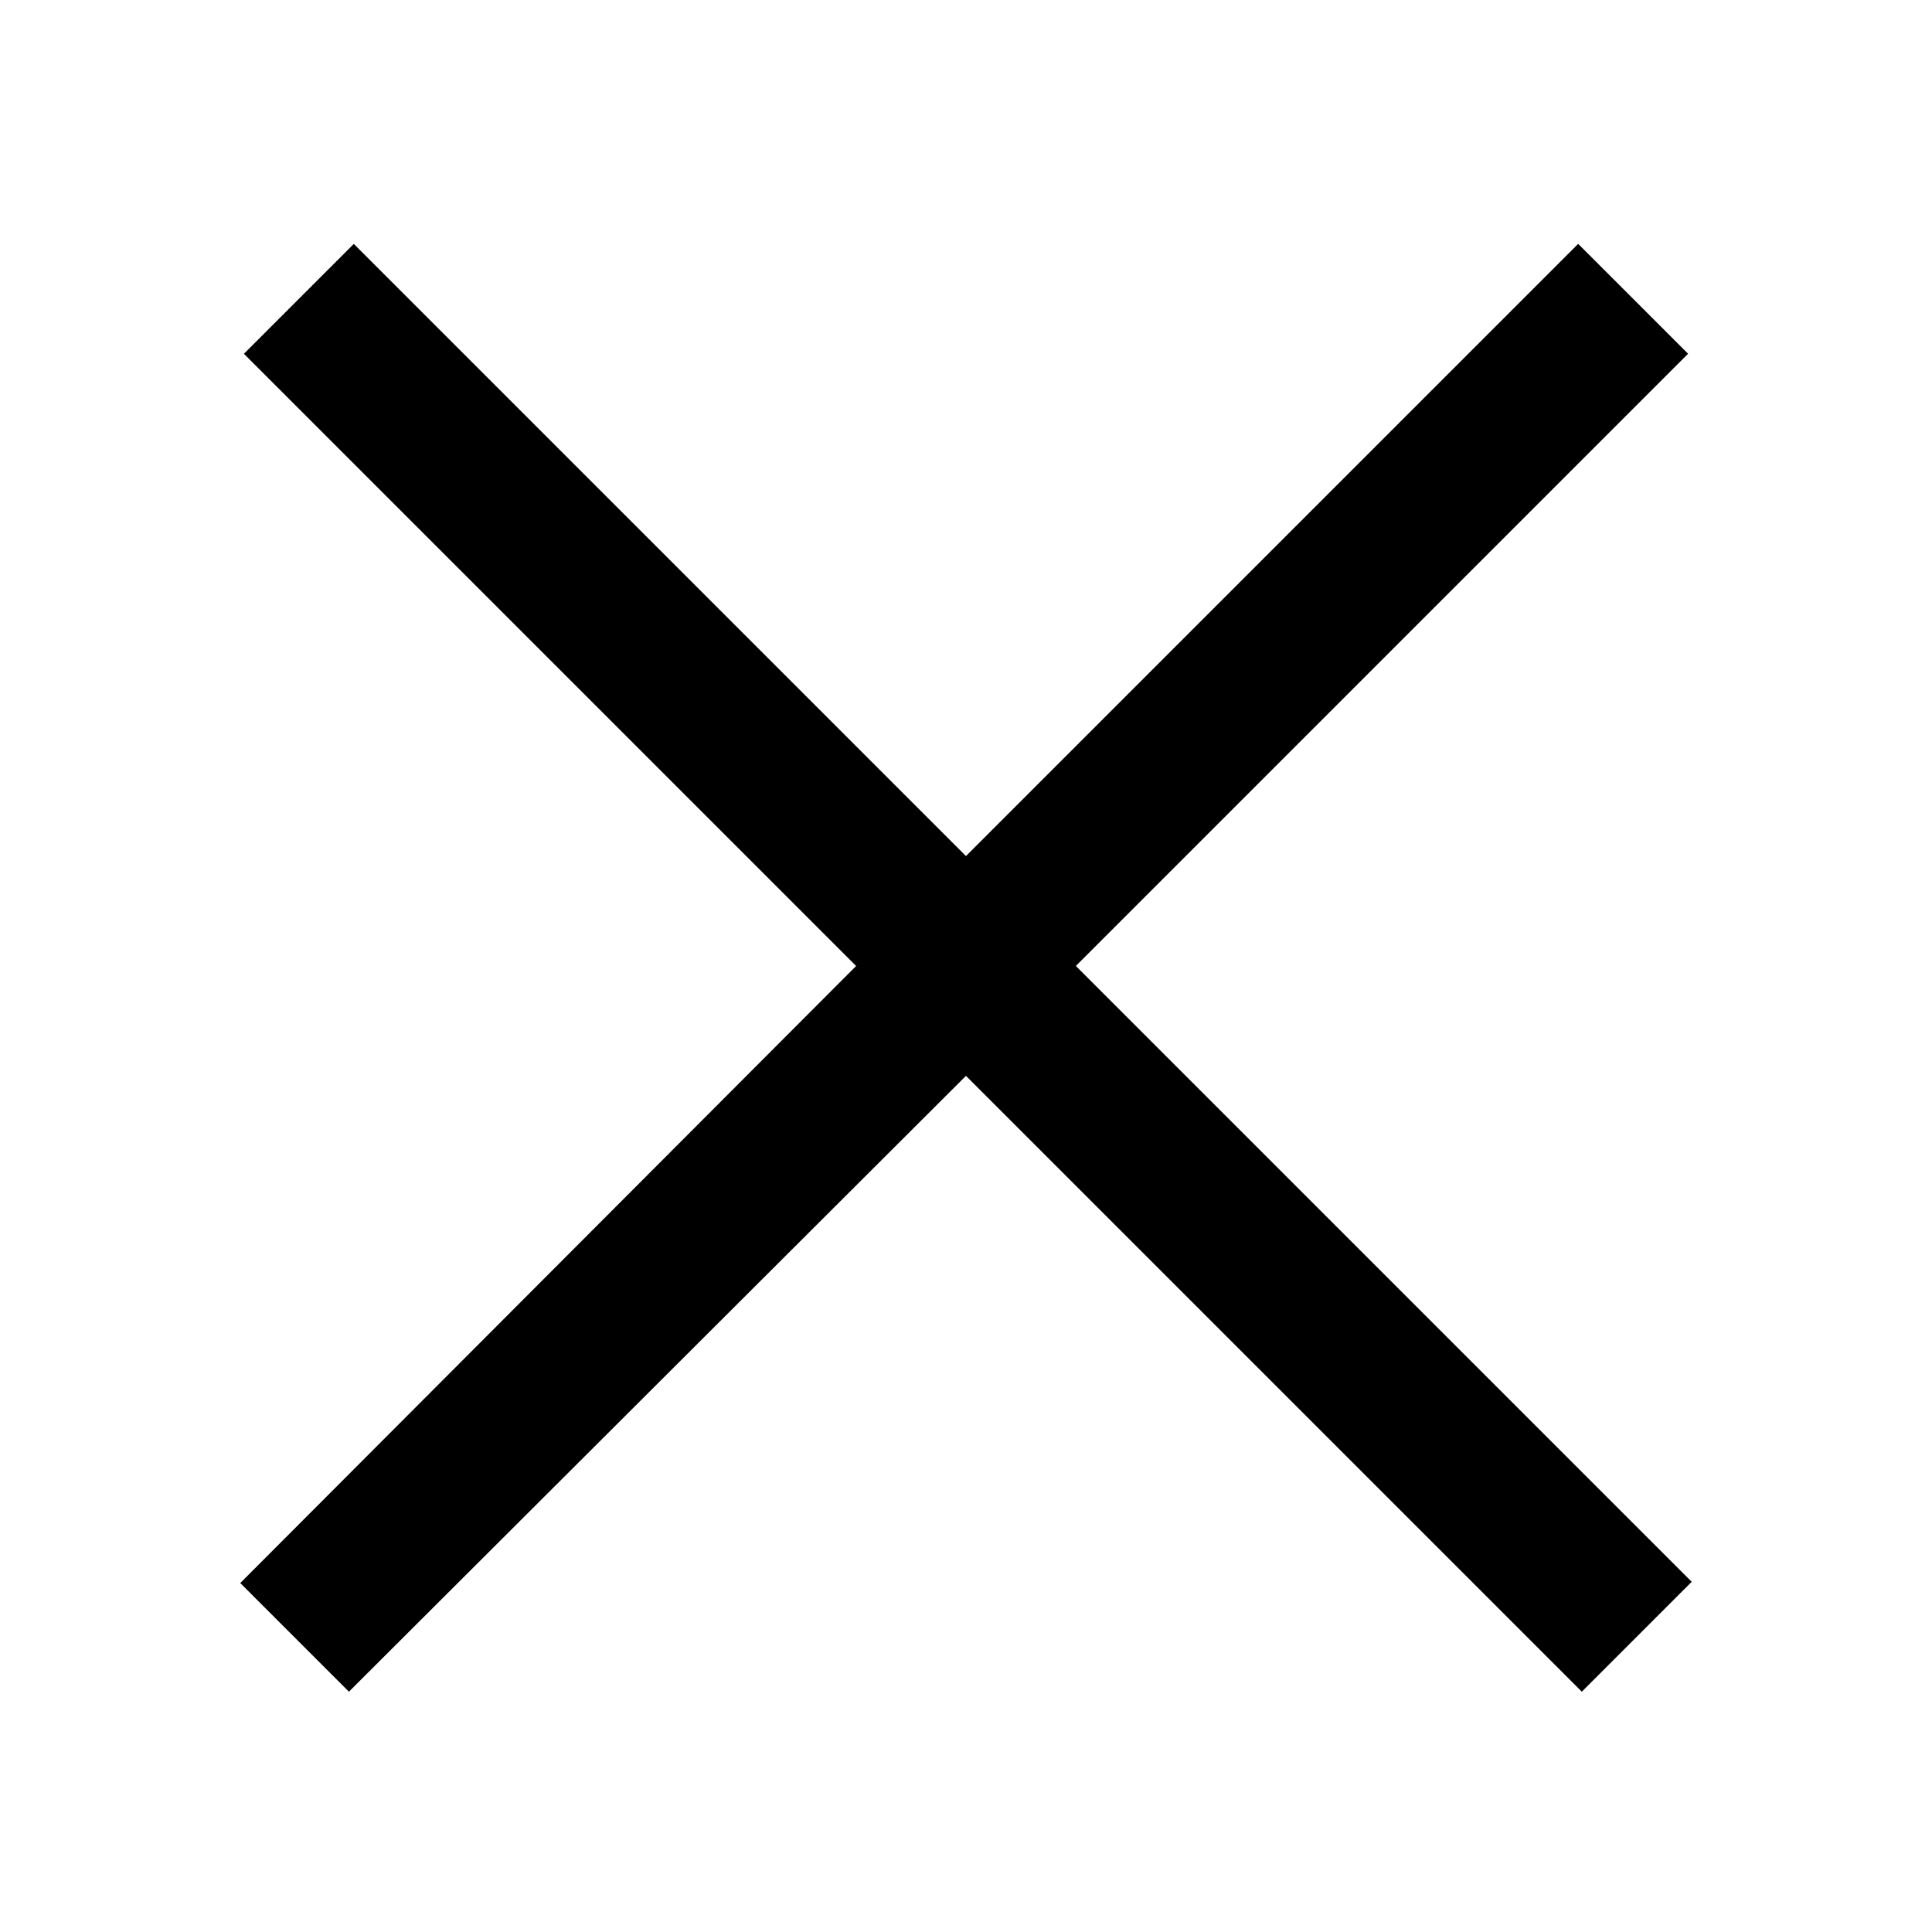
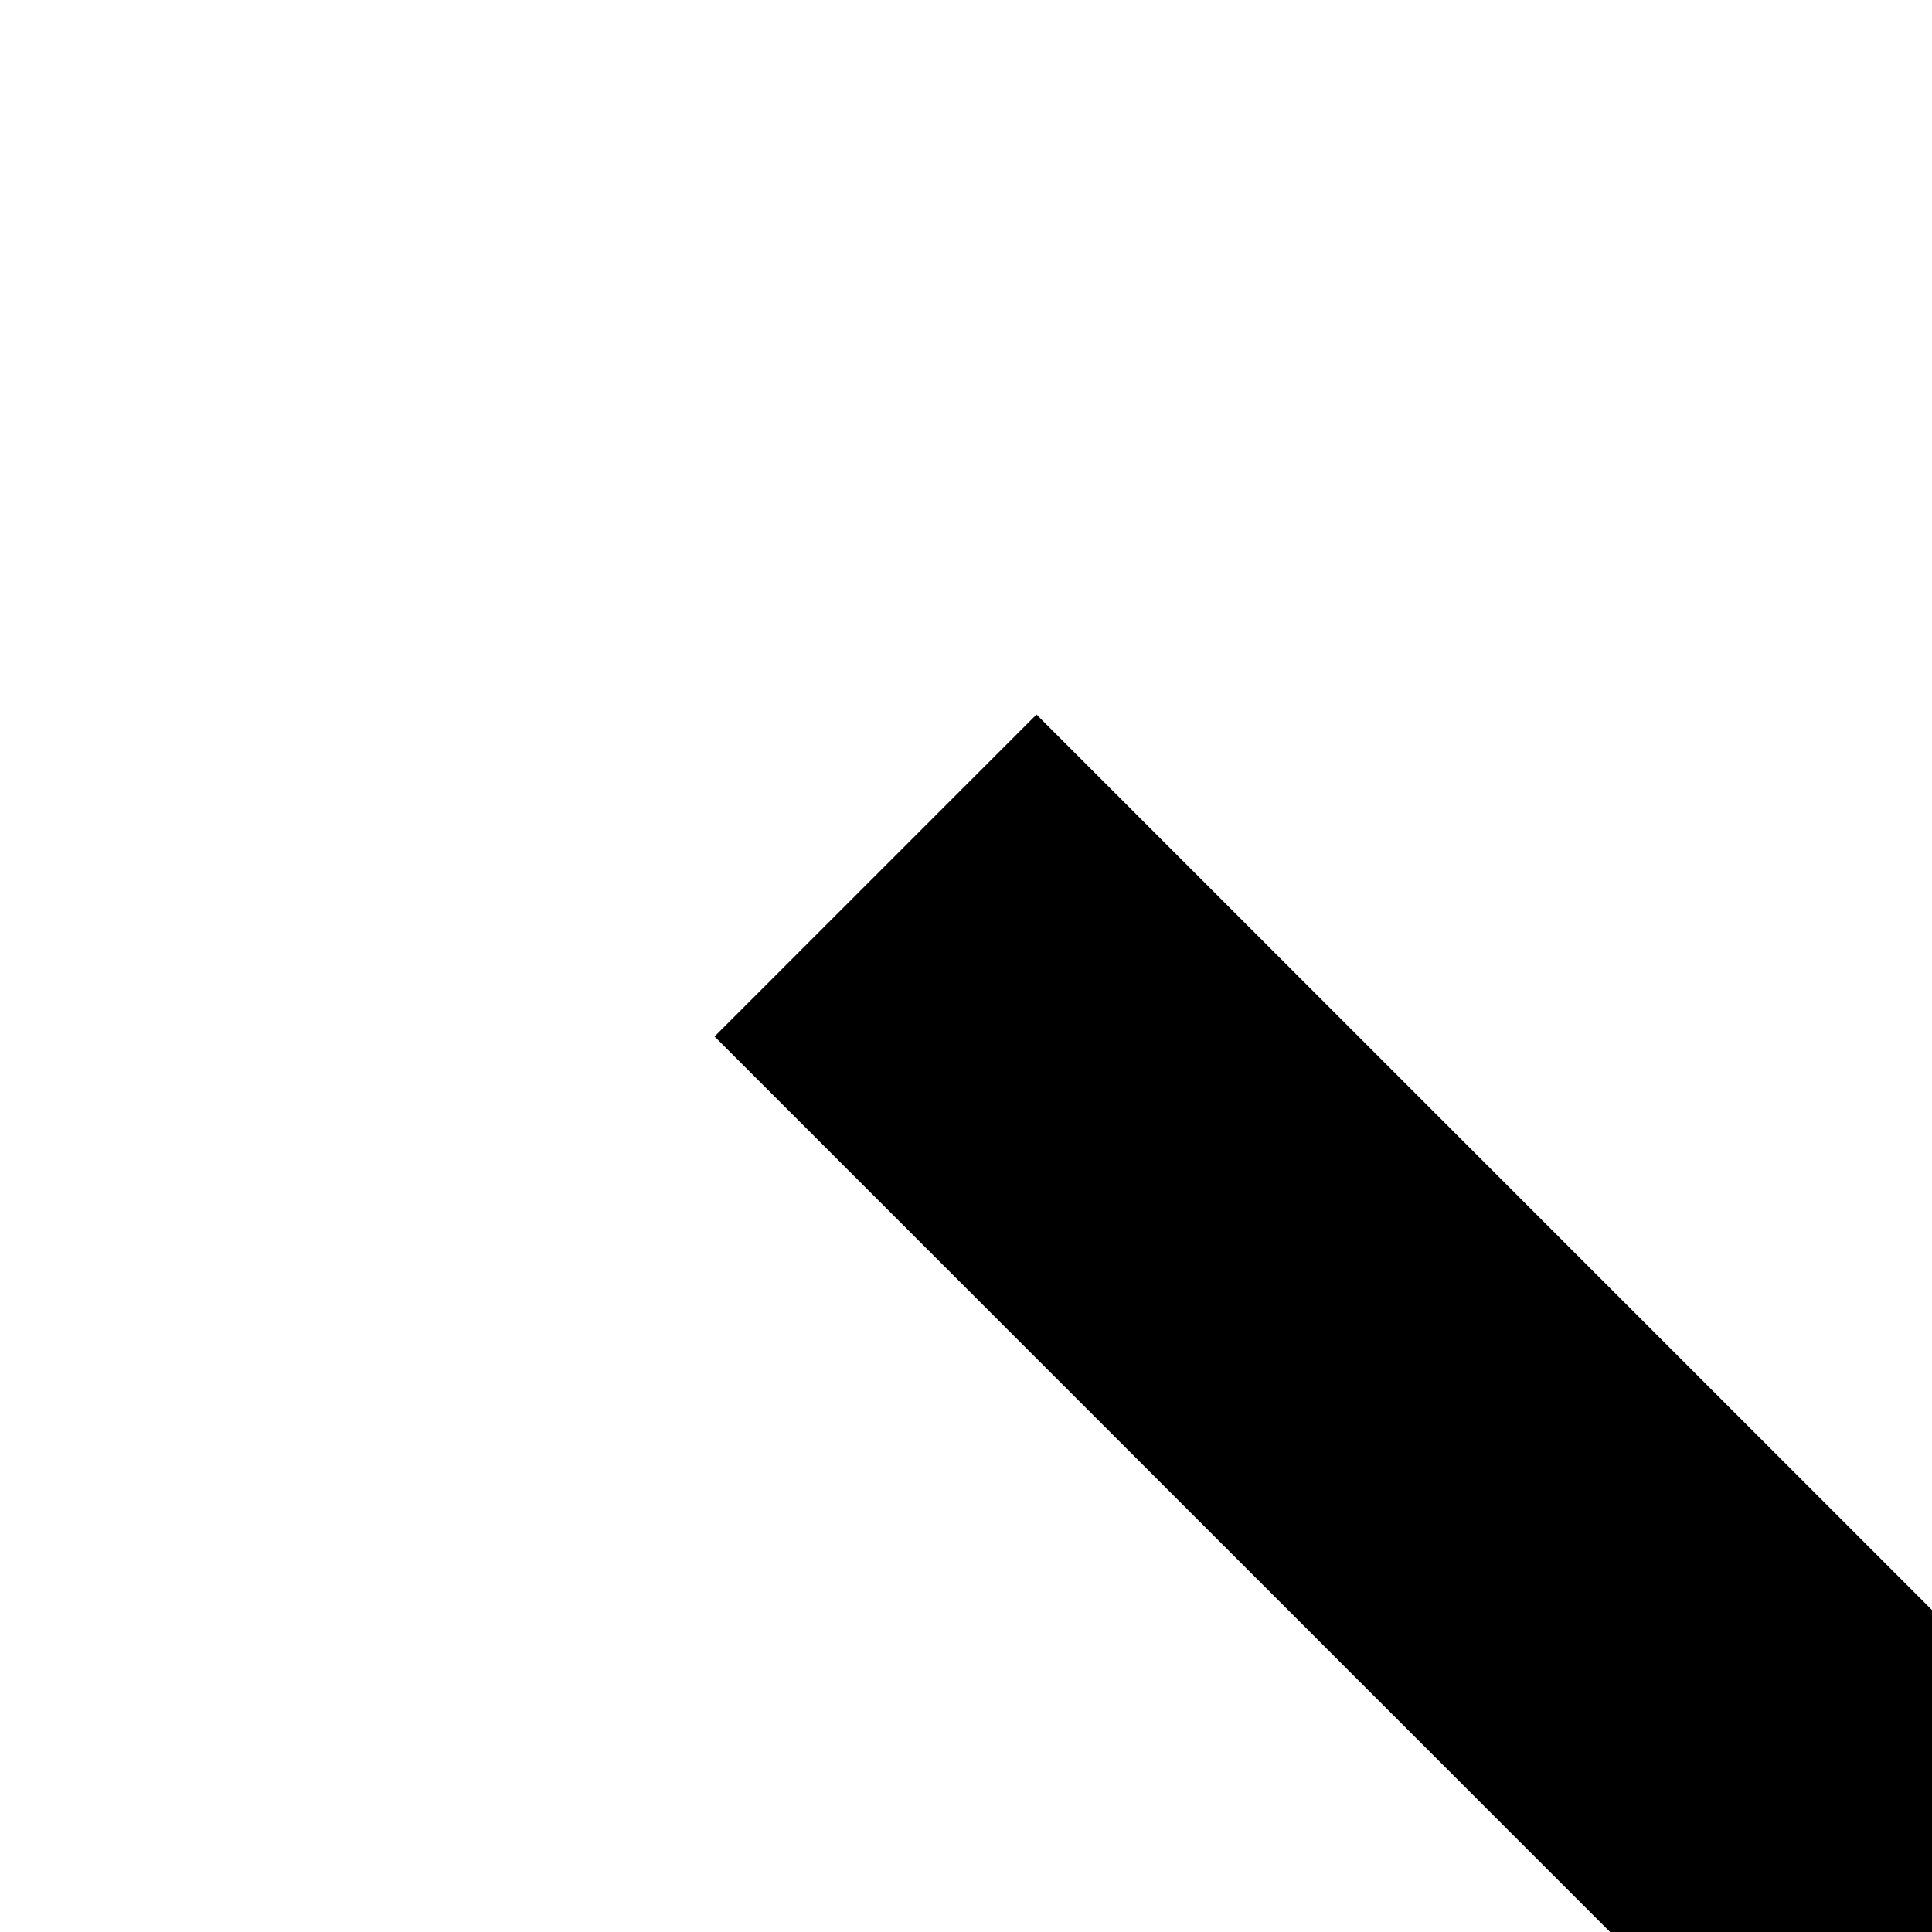
<svg xmlns="http://www.w3.org/2000/svg" x="0px" y="0px" width="50" height="50" viewBox="0,0,256,256" style="fill:#000000;">
  <g fill-opacity="0" fill="#dddddd" fill-rule="nonzero" stroke="none" stroke-width="1" stroke-linecap="butt" stroke-linejoin="miter" stroke-miterlimit="10" stroke-dasharray="" stroke-dashoffset="0" font-family="none" font-weight="none" font-size="none" text-anchor="none" style="mix-blend-mode: normal">
    <path d="M0,256v-256h256v256z" id="bgRectangle" />
  </g>
  <g fill="#000000" fill-rule="nonzero" stroke="none" stroke-width="1" stroke-linecap="butt" stroke-linejoin="miter" stroke-miterlimit="10" stroke-dasharray="" stroke-dashoffset="0" font-family="none" font-weight="none" font-size="none" text-anchor="none" style="mix-blend-mode: normal">
-     <g transform="scale(5.12,5.12)">
+     <g transform="scale(15,15)">
      <path d="M9.156,6.312l-2.844,2.844l15.844,15.844l-15.938,15.969l2.812,2.812l15.969,-15.938l15.938,15.938l2.844,-2.844l-15.938,-15.938l15.844,-15.844l-2.844,-2.844l-15.844,15.844z" />
    </g>
  </g>
</svg>
